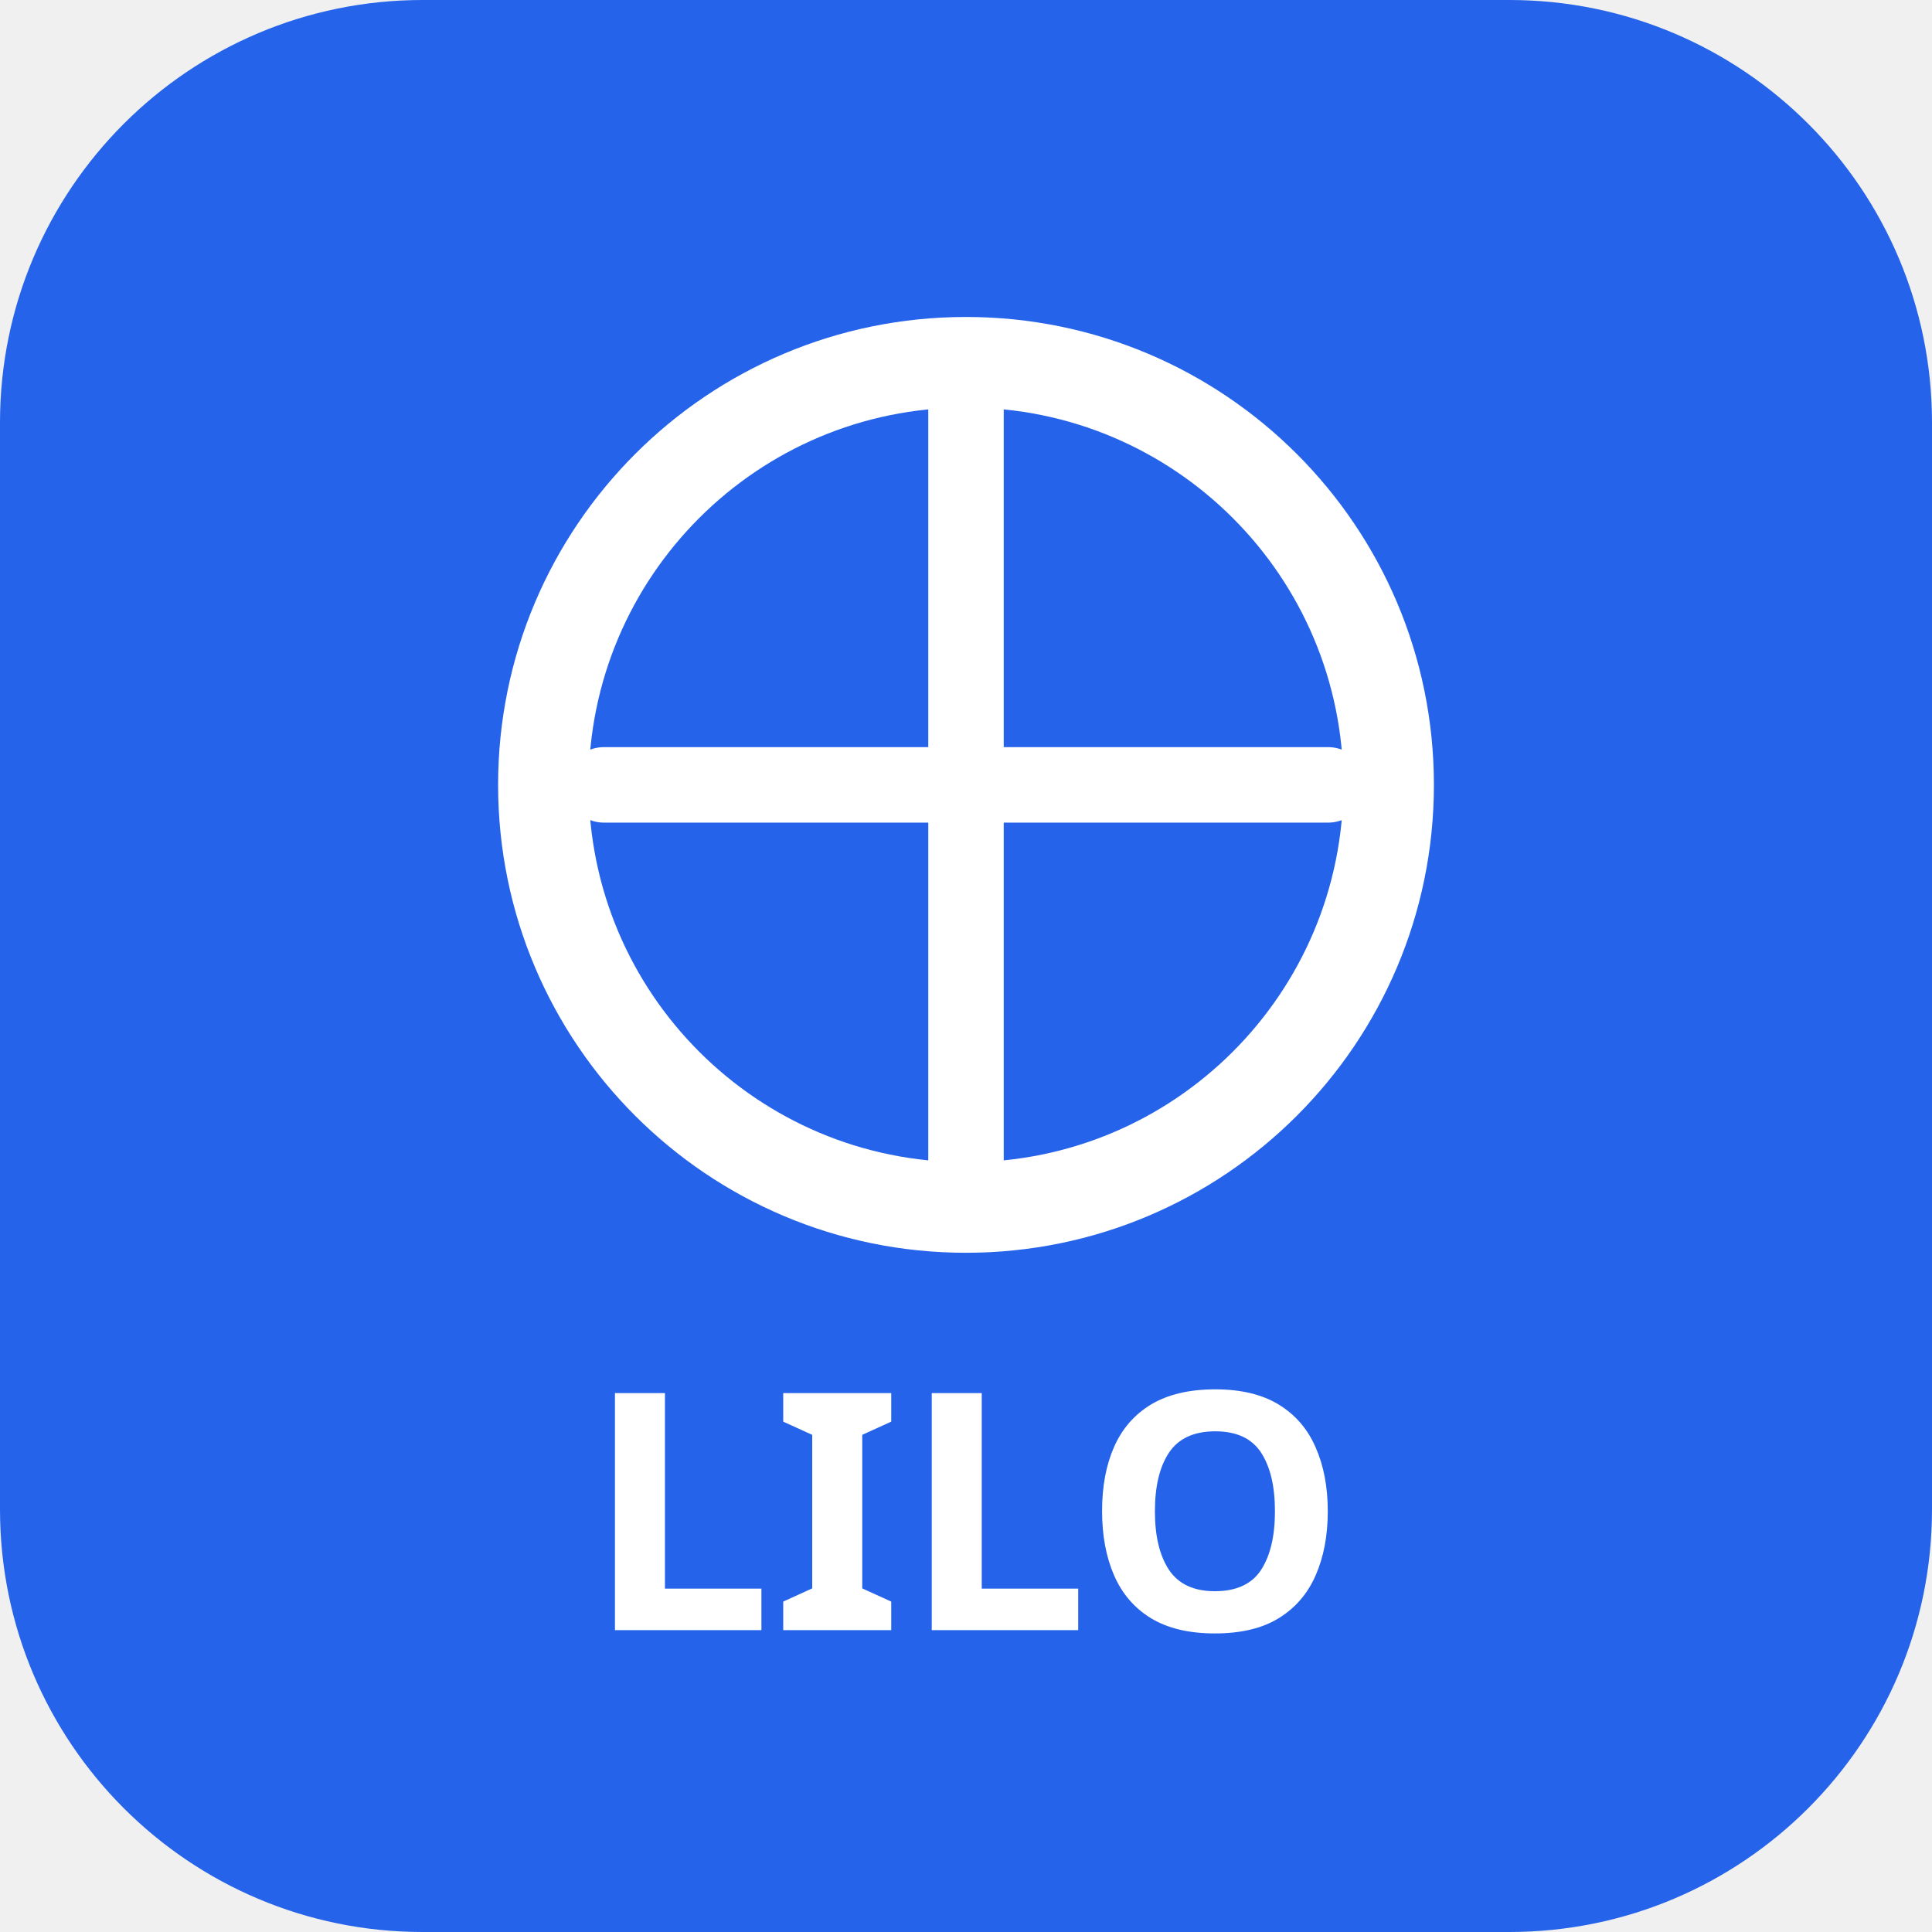
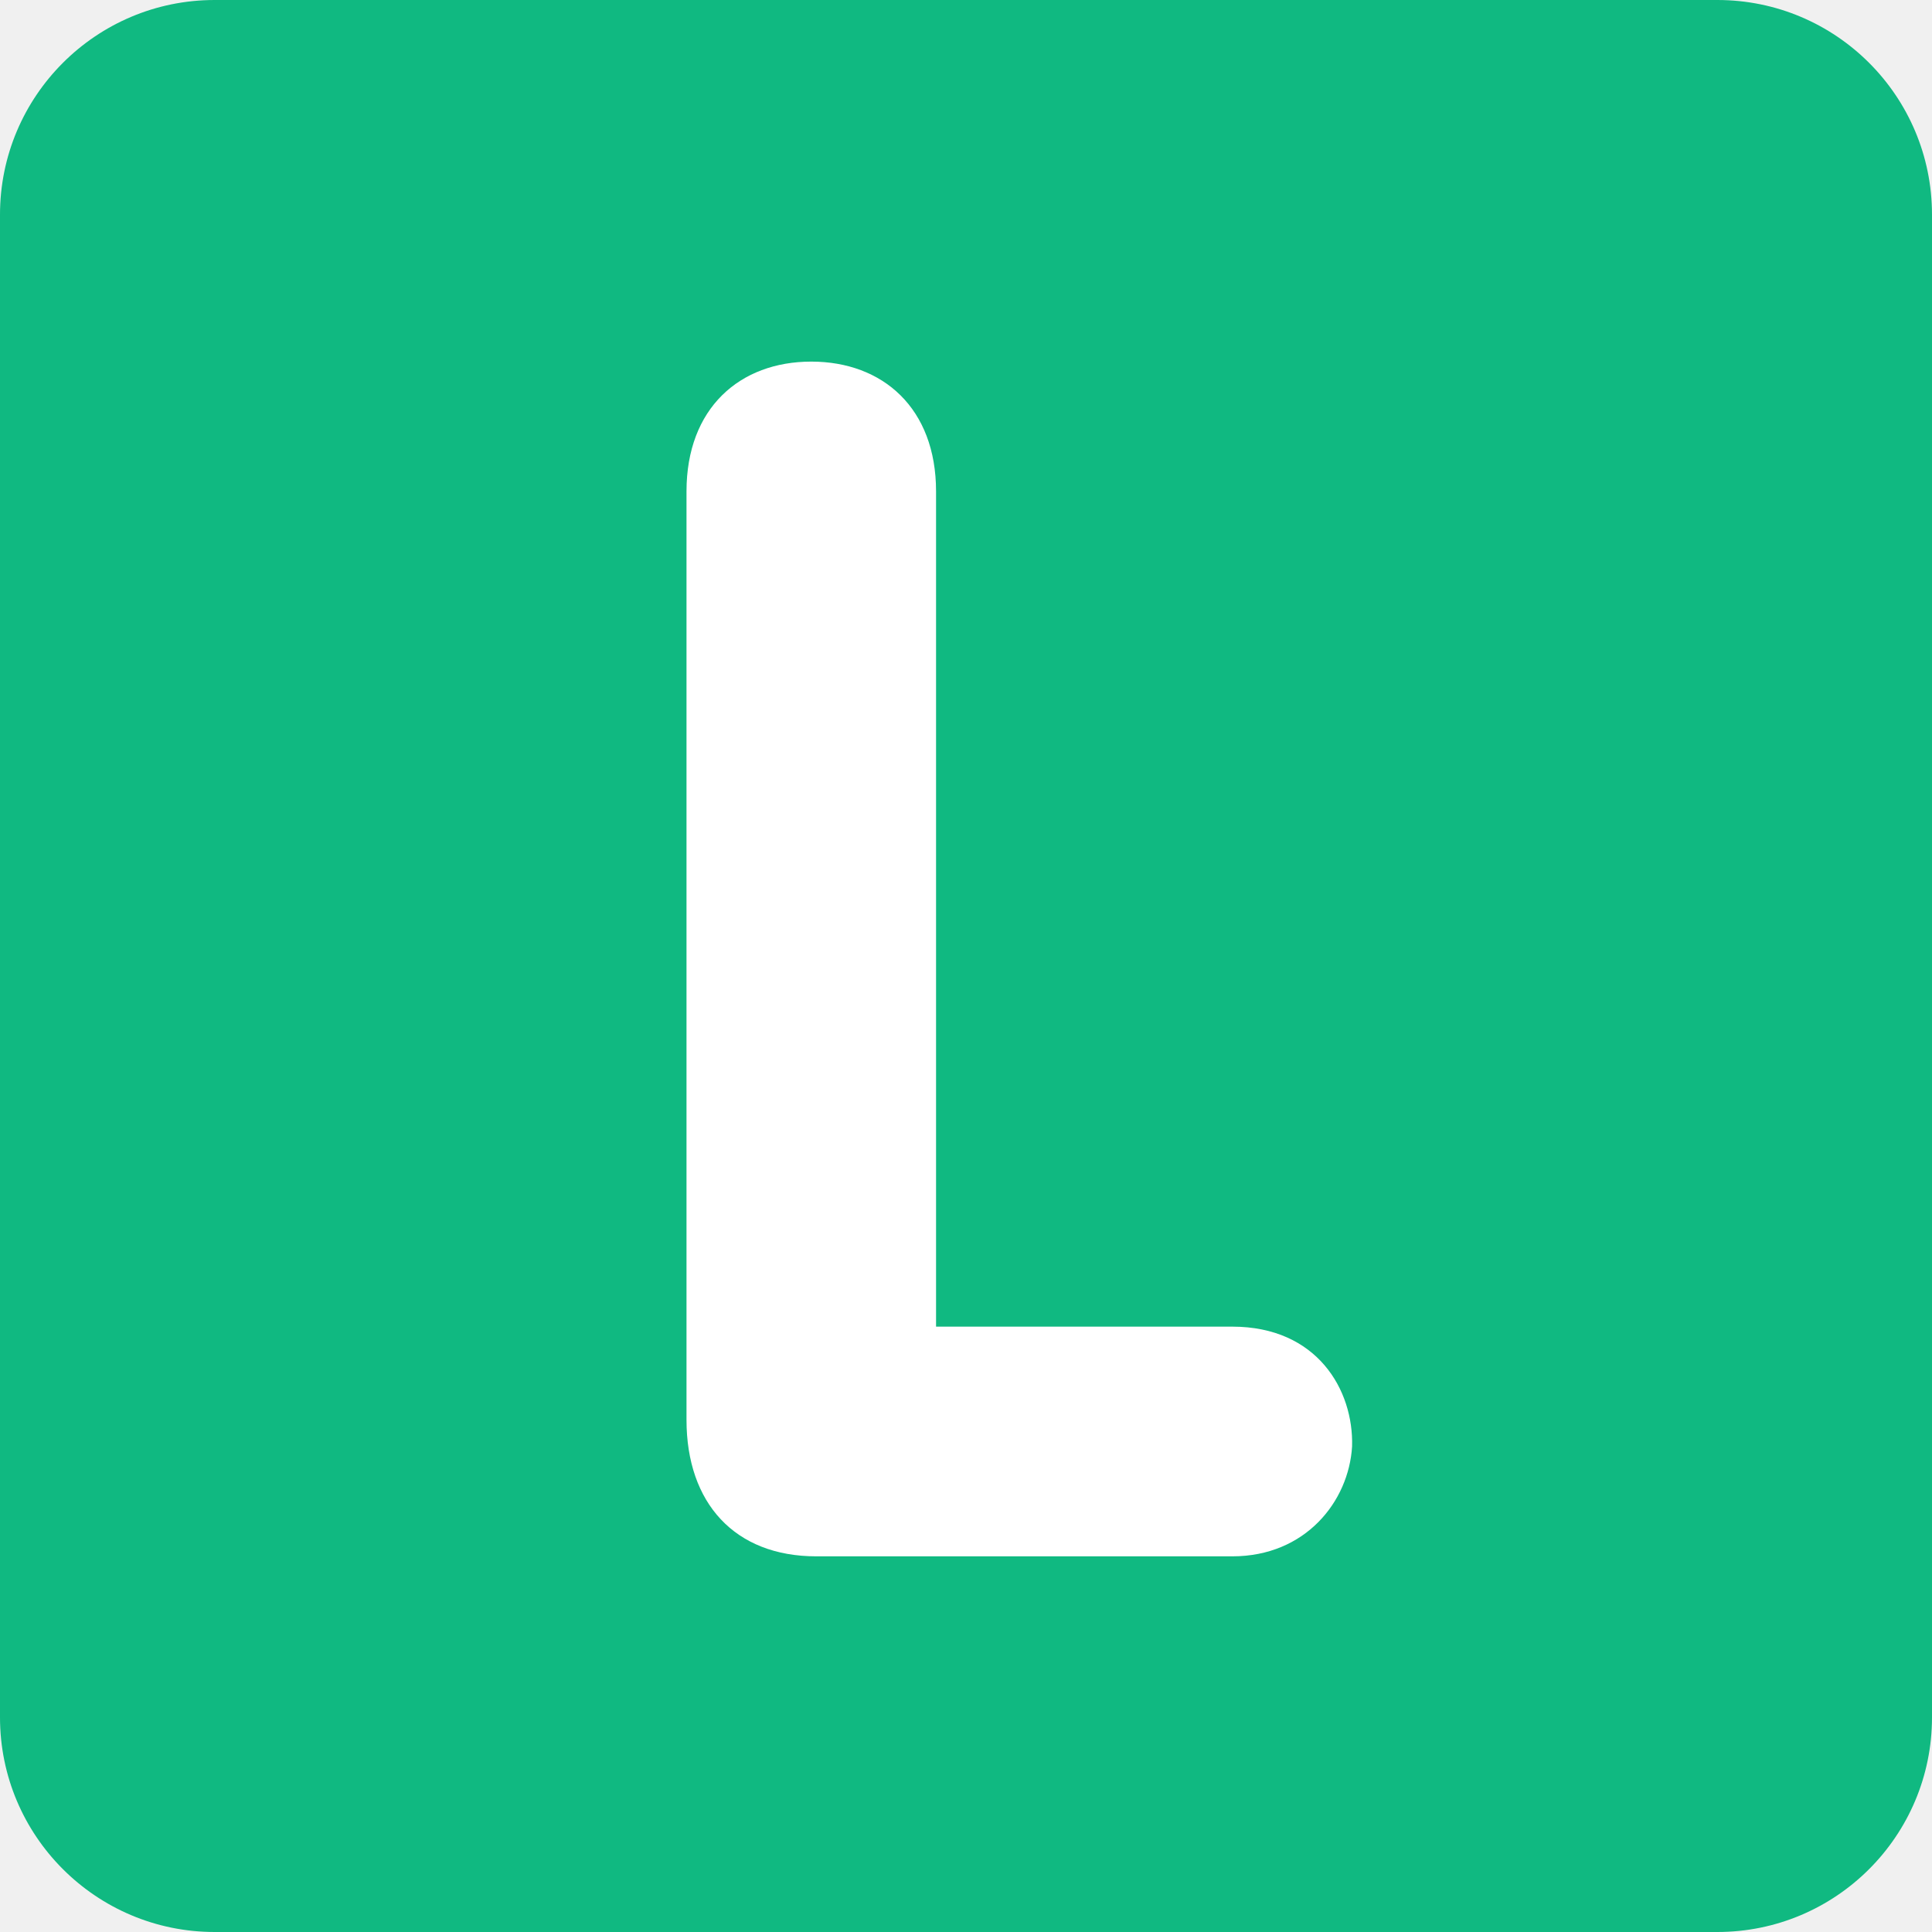
- <svg xmlns="http://www.w3.org/2000/svg" viewBox="0 0 128 128" role="img" aria-label="LILO Tools">
-   <rect width="128" height="128" rx="28" fill="#2563eb" />
-   <circle cx="64" cy="52" r="28" fill="none" stroke="#ffffff" stroke-width="6" />
-   <path d="M64 24 L64 80 M40 52 L88 52" stroke="#ffffff" stroke-width="5" stroke-linecap="round" />
-   <text x="64" y="108" font-family="system-ui,sans-serif" font-size="22" font-weight="700" fill="#ffffff" text-anchor="middle">LILO</text>
+ <svg xmlns="http://www.w3.org/2000/svg" width="800px" height="800px" viewBox="0 0 36 36" aria-hidden="true" role="img" class="iconify iconify--twemoji" preserveAspectRatio="xMidYMid meet">
+   <path fill="#10B981" d="M36 32a4 4 0 0 1-4 4H4a4 4 0 0 1-4-4V4a4 4 0 0 1 4-4h28a4 4 0 0 1 4 4v28z" />
+   <path fill="#FFF" d="M12.792 9.156c0-1.55.992-2.418 2.325-2.418c1.333 0 2.325.868 2.325 2.418V24.72h5.52c1.58 0 2.263 1.179 2.232 2.232c-.061 1.025-.868 2.048-2.231 2.048H15.21c-1.519 0-2.418-.992-2.418-2.543V9.156z" />
</svg>
